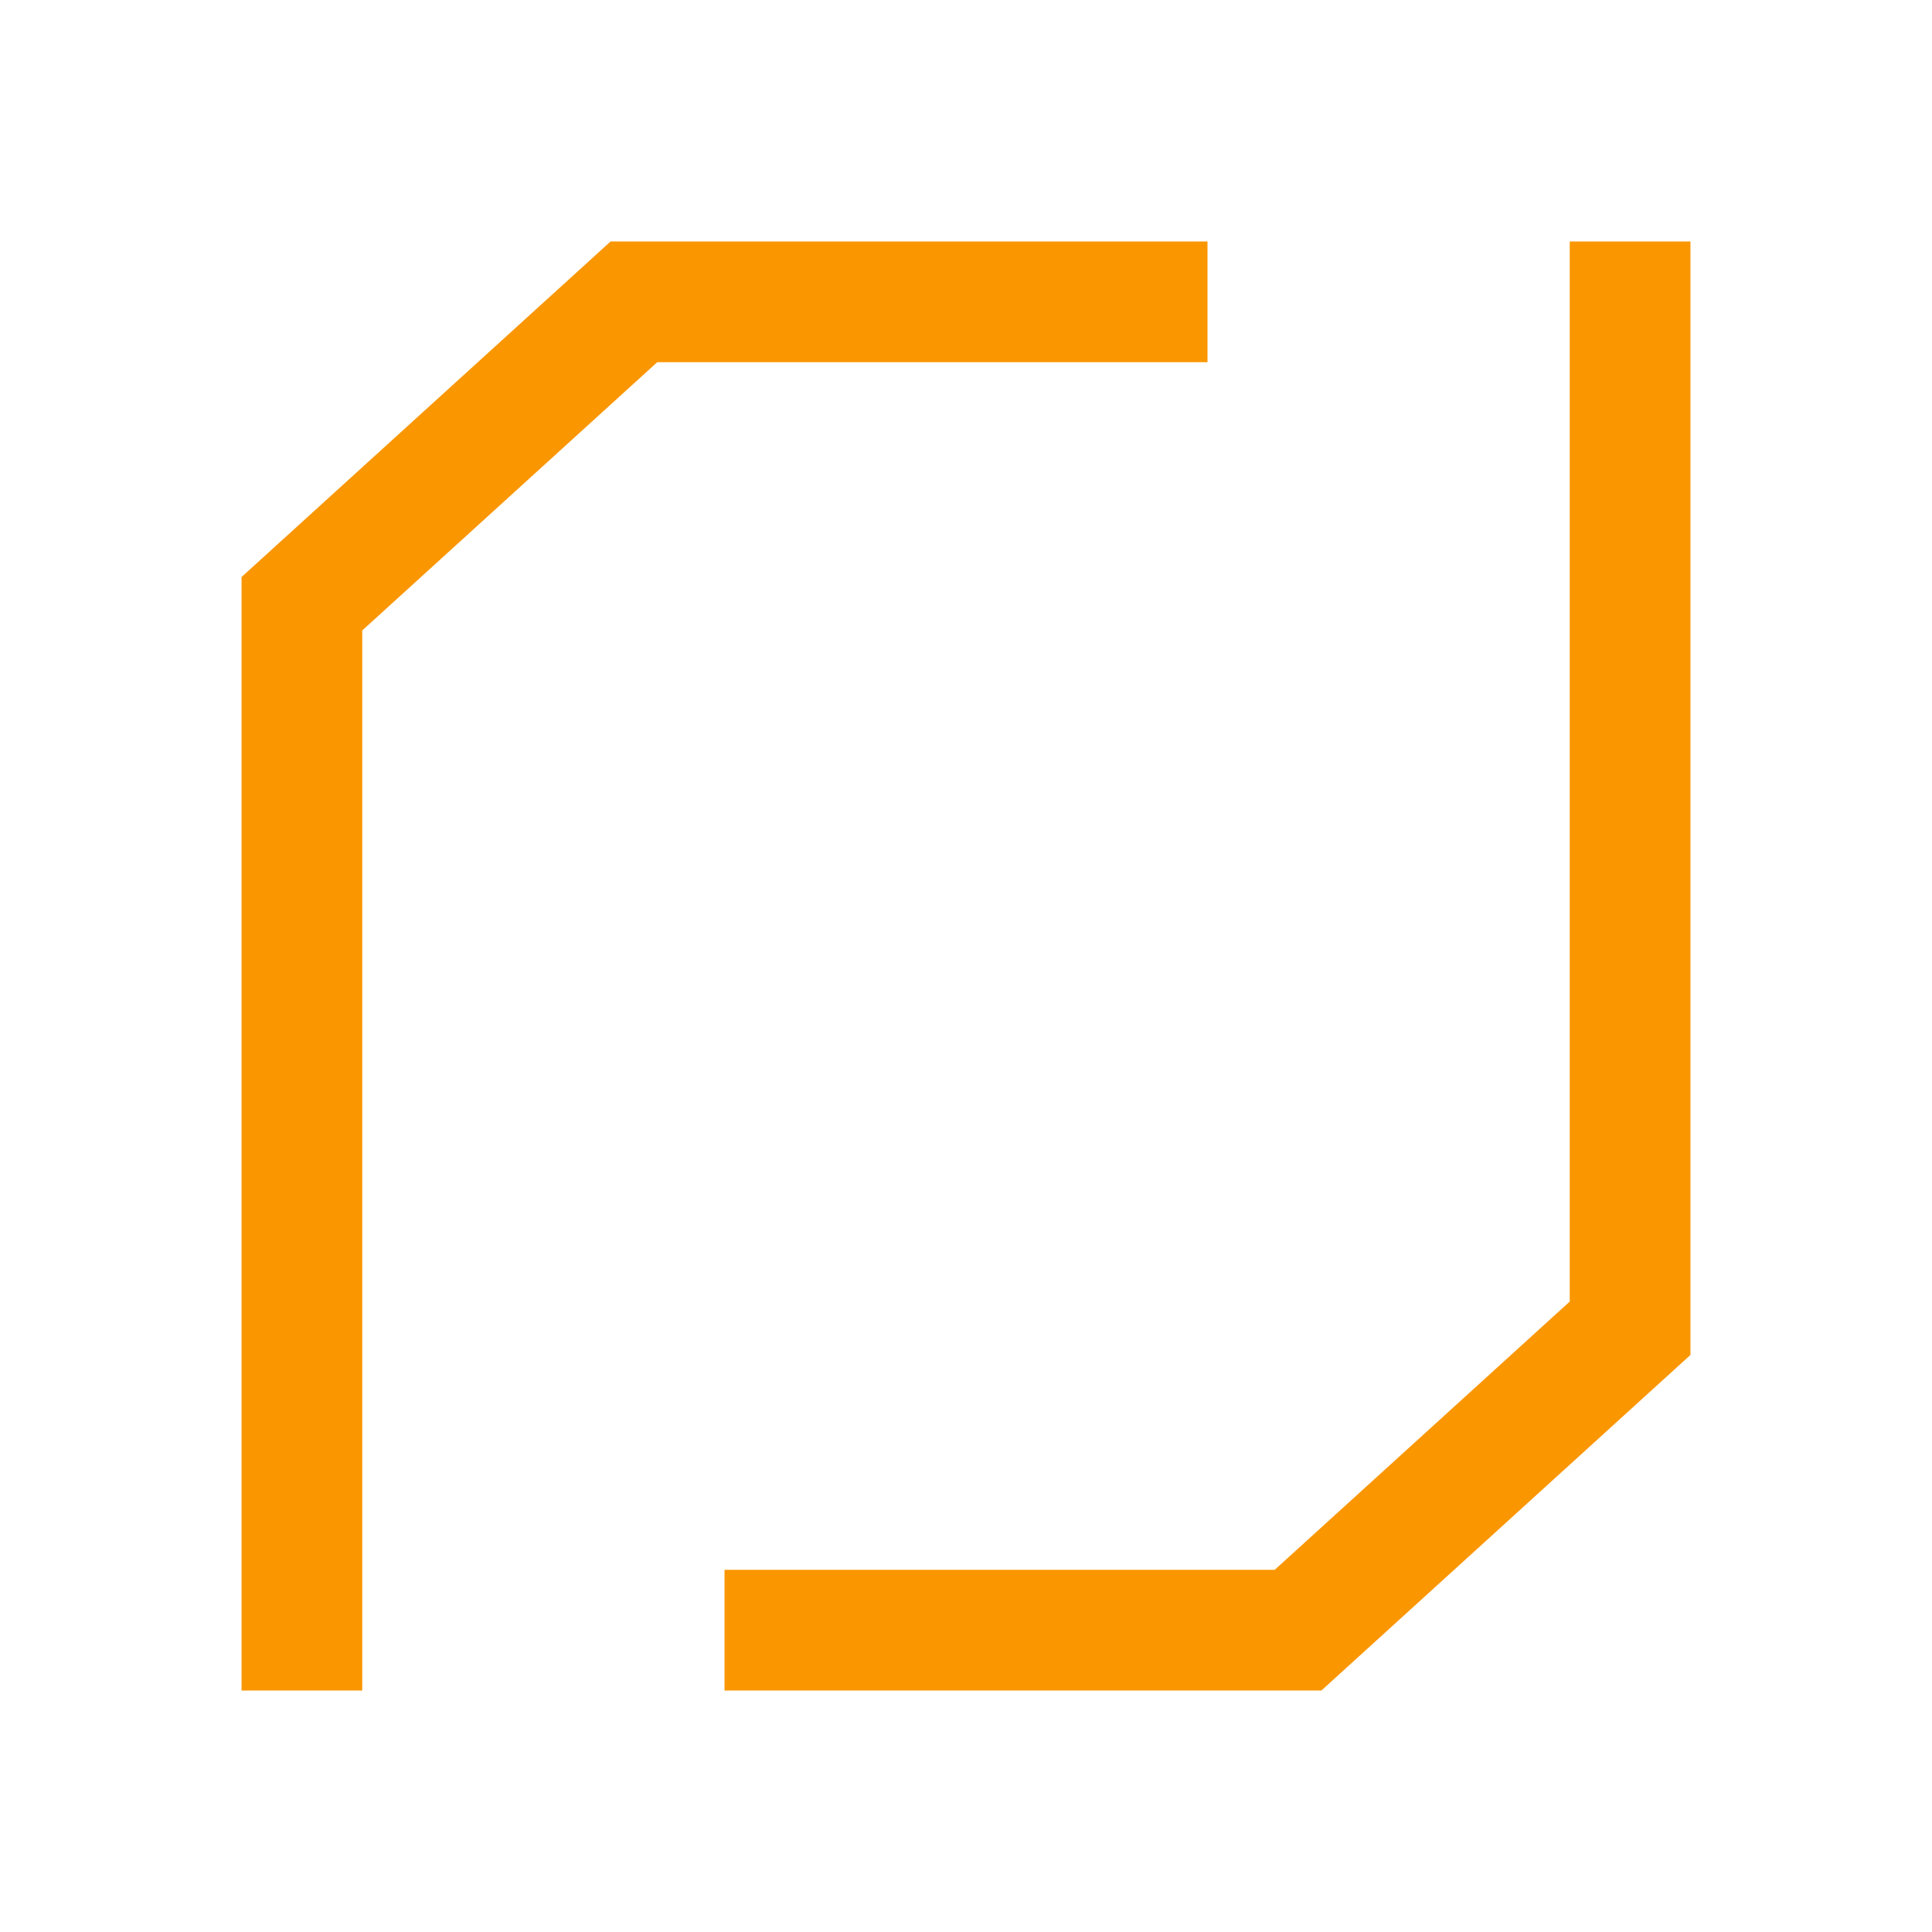
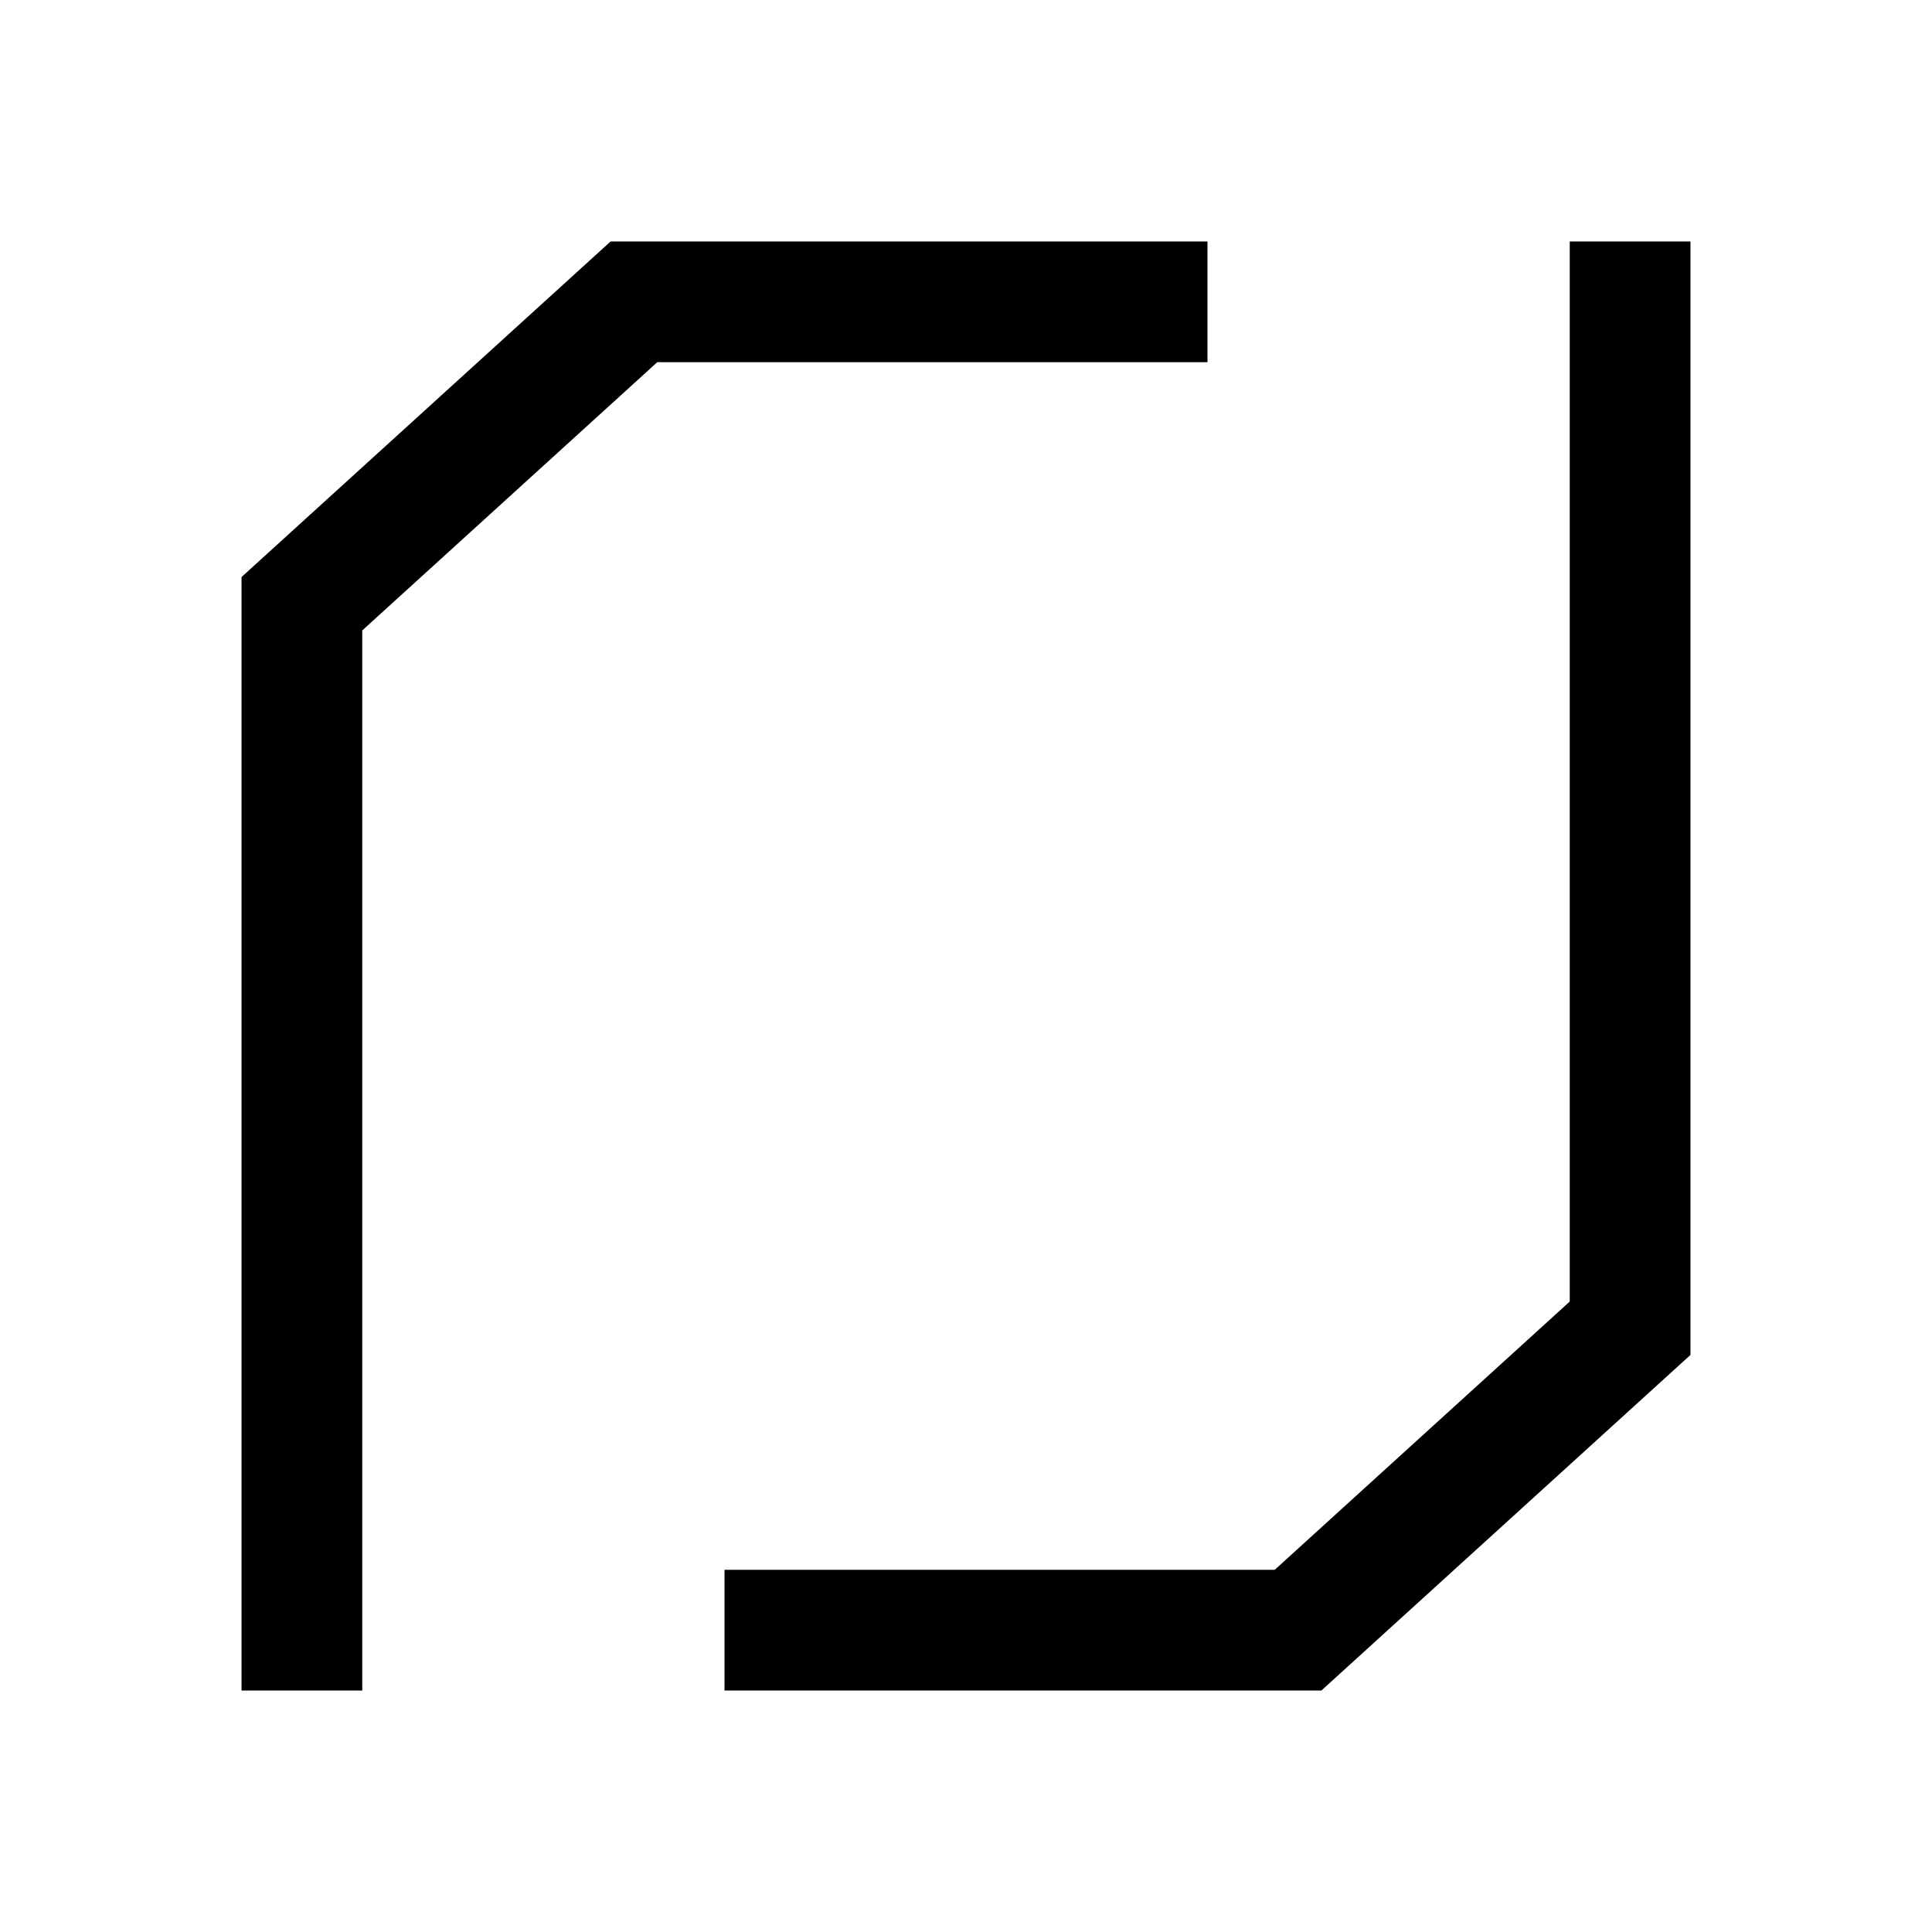
<svg xmlns="http://www.w3.org/2000/svg" width="64" height="64" viewBox="0 0 16.933 16.933" version="1.1" id="svg8">
  <defs id="defs2" />
  <g id="layer1" transform="translate(0,-280.0666)">
-     <path style="fill:none;fill-rule:evenodd;stroke:#fa9600;stroke-width:1.058;stroke-linecap:butt;stroke-linejoin:miter;stroke-miterlimit:4;stroke-dasharray:none;stroke-opacity:1" d="m 10.583,282.712 -5.027,0 -2.91,2.646 -1e-7,9.525" id="path3866" />
-     <path style="fill:none;fill-rule:evenodd;stroke:#fa9600;stroke-width:1.058;stroke-linecap:butt;stroke-linejoin:miter;stroke-miterlimit:4;stroke-dasharray:none;stroke-opacity:1" d="m 6.35,294.354 h 5.027 l 2.91,-2.646 v -9.525" id="path3866-1" />
+     <path style="fill:none;fill-rule:evenodd;stroke:#000000;stroke-width:1.058;stroke-linecap:butt;stroke-linejoin:miter;stroke-miterlimit:4;stroke-dasharray:none;stroke-opacity:1" d="m 10.583,282.712 -5.027,0 -2.91,2.646 -1e-7,9.525" id="path3866" />
+     <path style="fill:none;fill-rule:evenodd;stroke:#000000;stroke-width:1.058;stroke-linecap:butt;stroke-linejoin:miter;stroke-miterlimit:4;stroke-dasharray:none;stroke-opacity:1" d="m 6.35,294.354 h 5.027 l 2.91,-2.646 v -9.525" id="path3866-1" />
  </g>
</svg>
